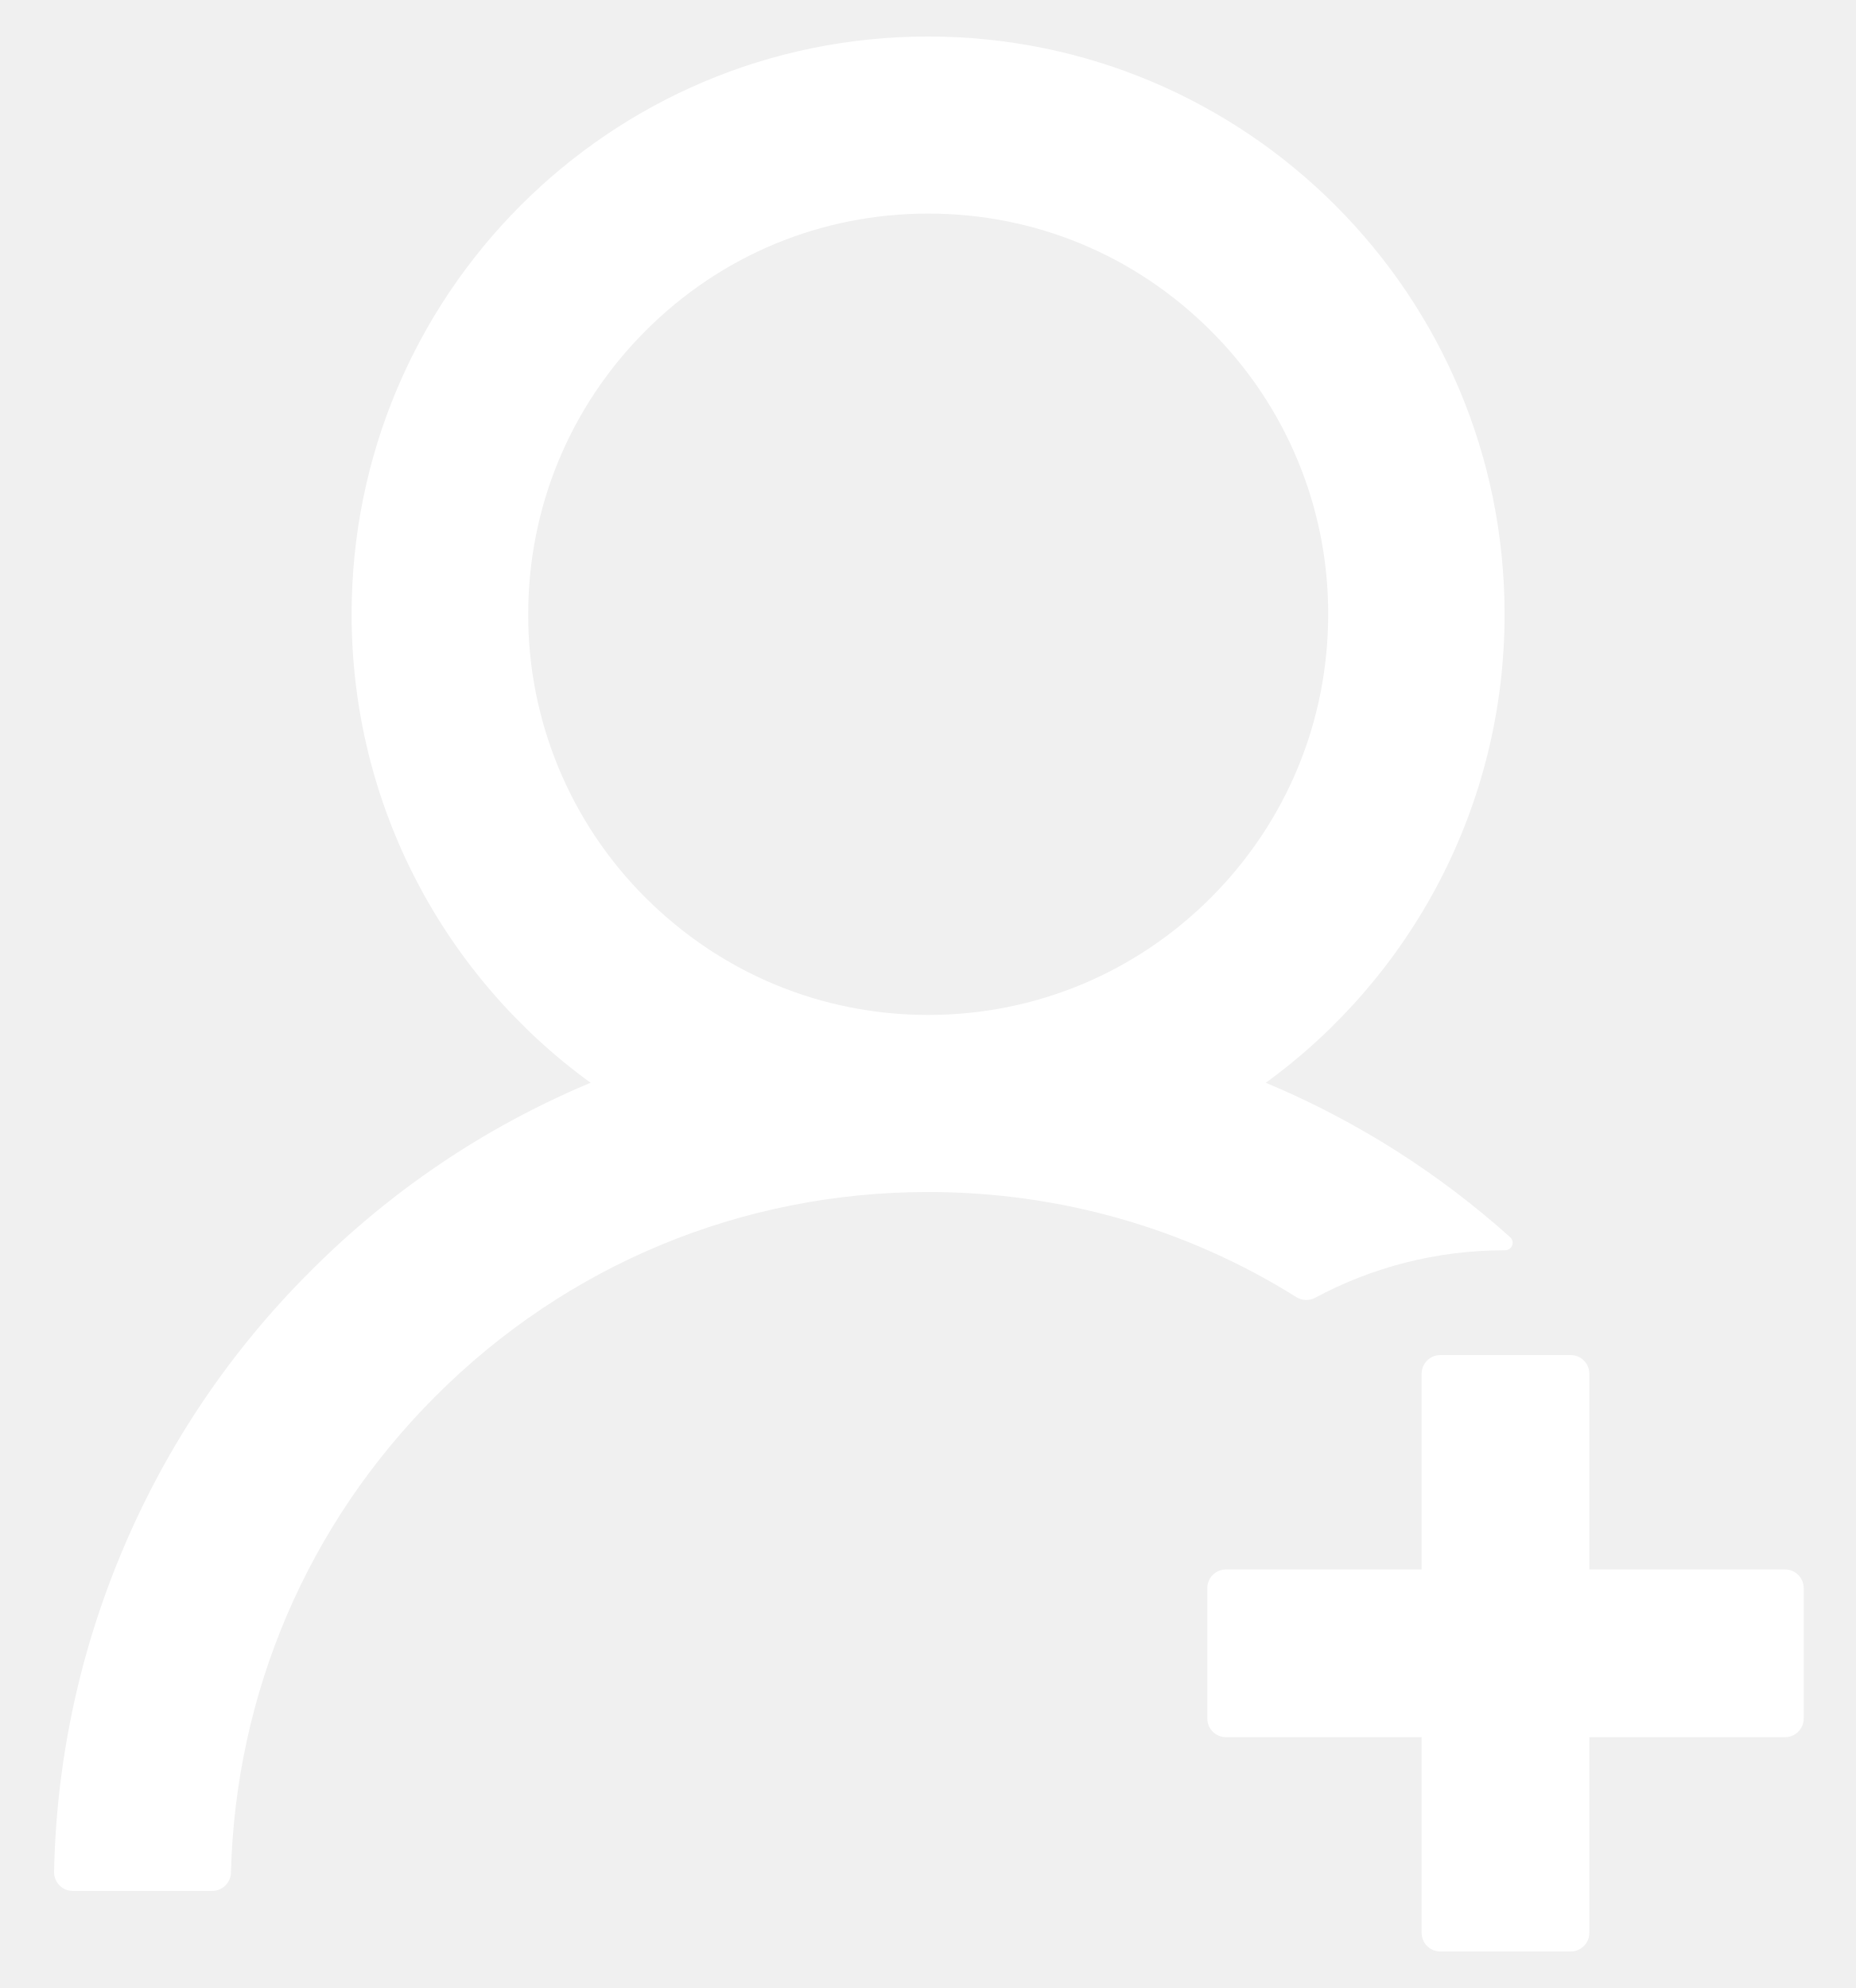
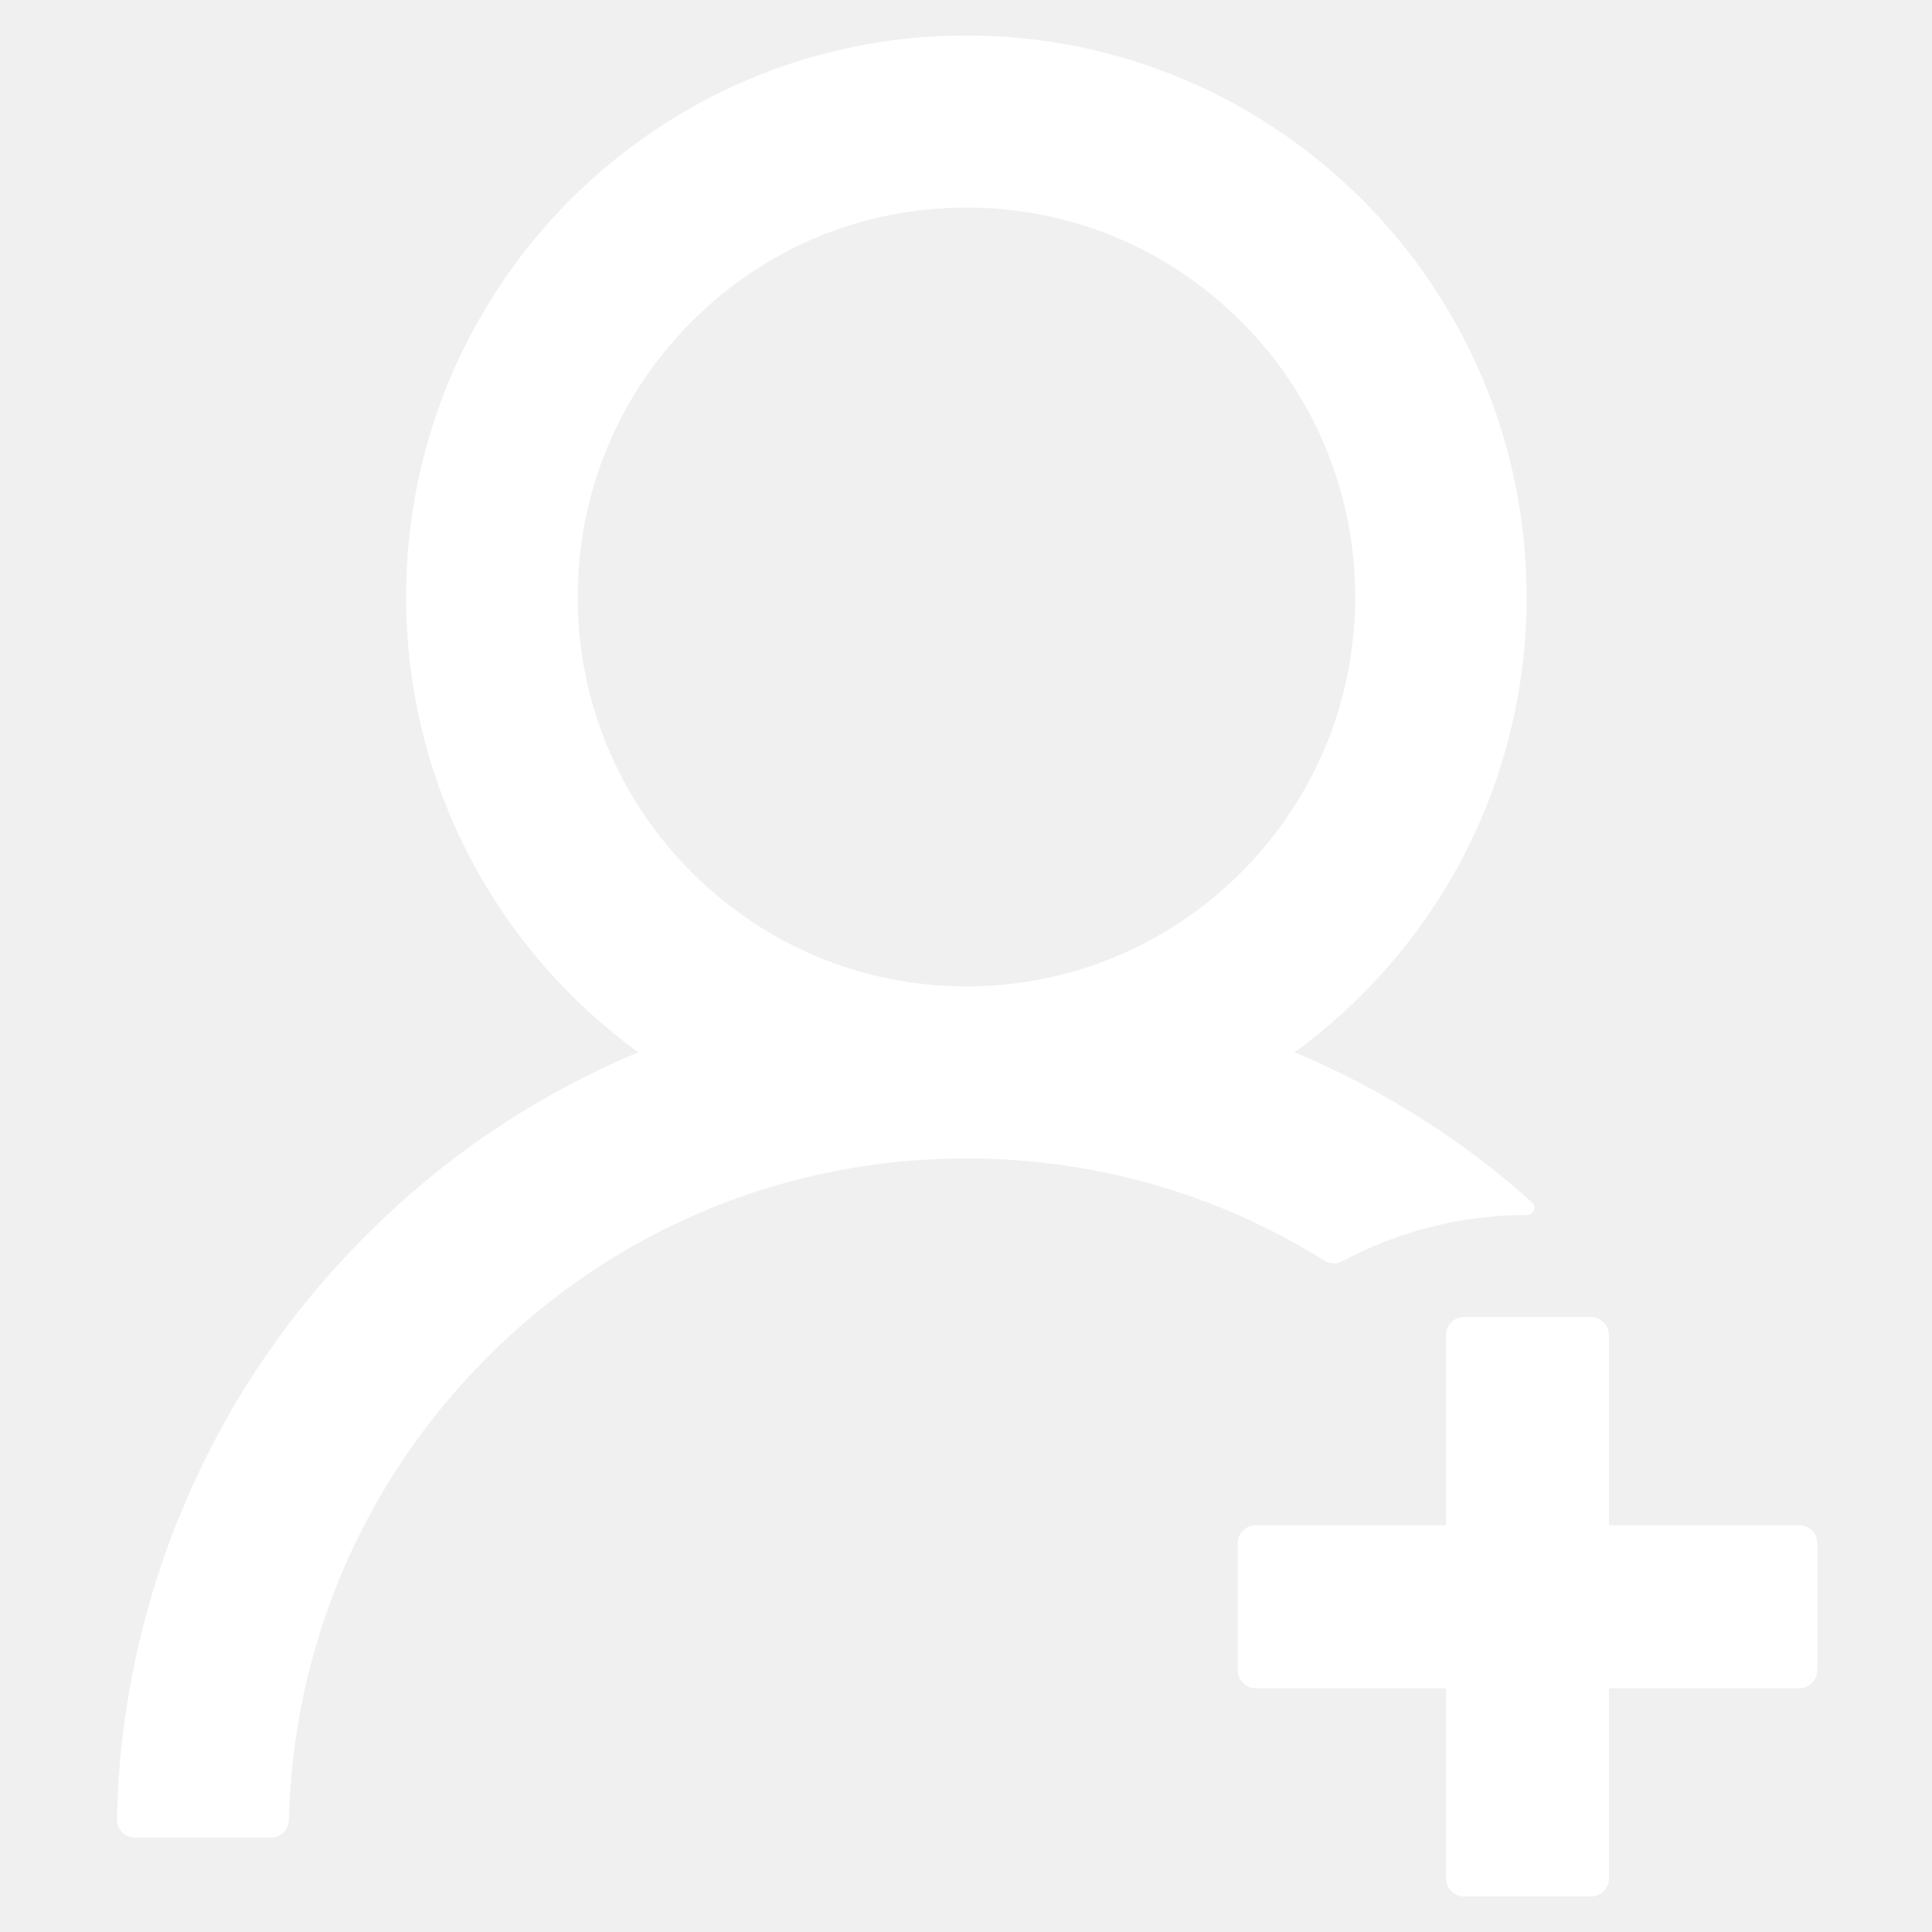
- <svg xmlns="http://www.w3.org/2000/svg" width="28" height="30" viewBox="0 0 28 30" fill="none">
+ <svg xmlns="http://www.w3.org/2000/svg" width="28" height="28" viewBox="0 0 28 30" fill="none">
  <path d="M19.846 19.584C20.697 19.127 21.671 18.867 22.708 18.867H22.712C22.817 18.867 22.866 18.741 22.789 18.67C21.71 17.702 20.479 16.921 19.143 16.357C19.129 16.35 19.115 16.346 19.101 16.34C21.284 14.754 22.705 12.177 22.705 9.27C22.705 4.453 18.809 0.551 14.004 0.551C9.198 0.551 5.306 4.453 5.306 9.27C5.306 12.177 6.726 14.754 8.913 16.34C8.899 16.346 8.885 16.35 8.871 16.357C7.299 17.021 5.889 17.974 4.677 19.191C3.471 20.394 2.511 21.821 1.85 23.392C1.2 24.93 0.849 26.578 0.816 28.247C0.815 28.284 0.822 28.322 0.836 28.357C0.85 28.392 0.87 28.423 0.896 28.45C0.922 28.477 0.954 28.498 0.988 28.513C1.023 28.528 1.06 28.535 1.098 28.535H3.204C3.355 28.535 3.481 28.412 3.485 28.261C3.555 25.547 4.641 23.005 6.564 21.078C8.551 19.085 11.195 17.988 14.007 17.988C16 17.988 17.913 18.54 19.562 19.574C19.604 19.6 19.653 19.615 19.703 19.617C19.753 19.619 19.802 19.608 19.846 19.584ZM14.007 15.316C12.397 15.316 10.882 14.687 9.739 13.544C9.177 12.984 8.731 12.317 8.428 11.584C8.124 10.85 7.969 10.063 7.971 9.27C7.971 7.656 8.6 6.137 9.739 4.995C10.878 3.852 12.393 3.223 14.007 3.223C15.621 3.223 17.133 3.852 18.275 4.995C18.837 5.555 19.283 6.222 19.586 6.955C19.89 7.689 20.045 8.476 20.043 9.27C20.043 10.883 19.414 12.402 18.275 13.544C17.133 14.687 15.617 15.316 14.007 15.316ZM26.938 23.684H23.984V20.73C23.984 20.576 23.858 20.449 23.703 20.449H21.734C21.58 20.449 21.453 20.576 21.453 20.73V23.684H18.5C18.345 23.684 18.219 23.81 18.219 23.965V25.934C18.219 26.088 18.345 26.215 18.5 26.215H21.453V29.168C21.453 29.323 21.58 29.449 21.734 29.449H23.703C23.858 29.449 23.984 29.323 23.984 29.168V26.215H26.938C27.092 26.215 27.219 26.088 27.219 25.934V23.965C27.219 23.81 27.092 23.684 26.938 23.684Z" fill="white" />
</svg>
